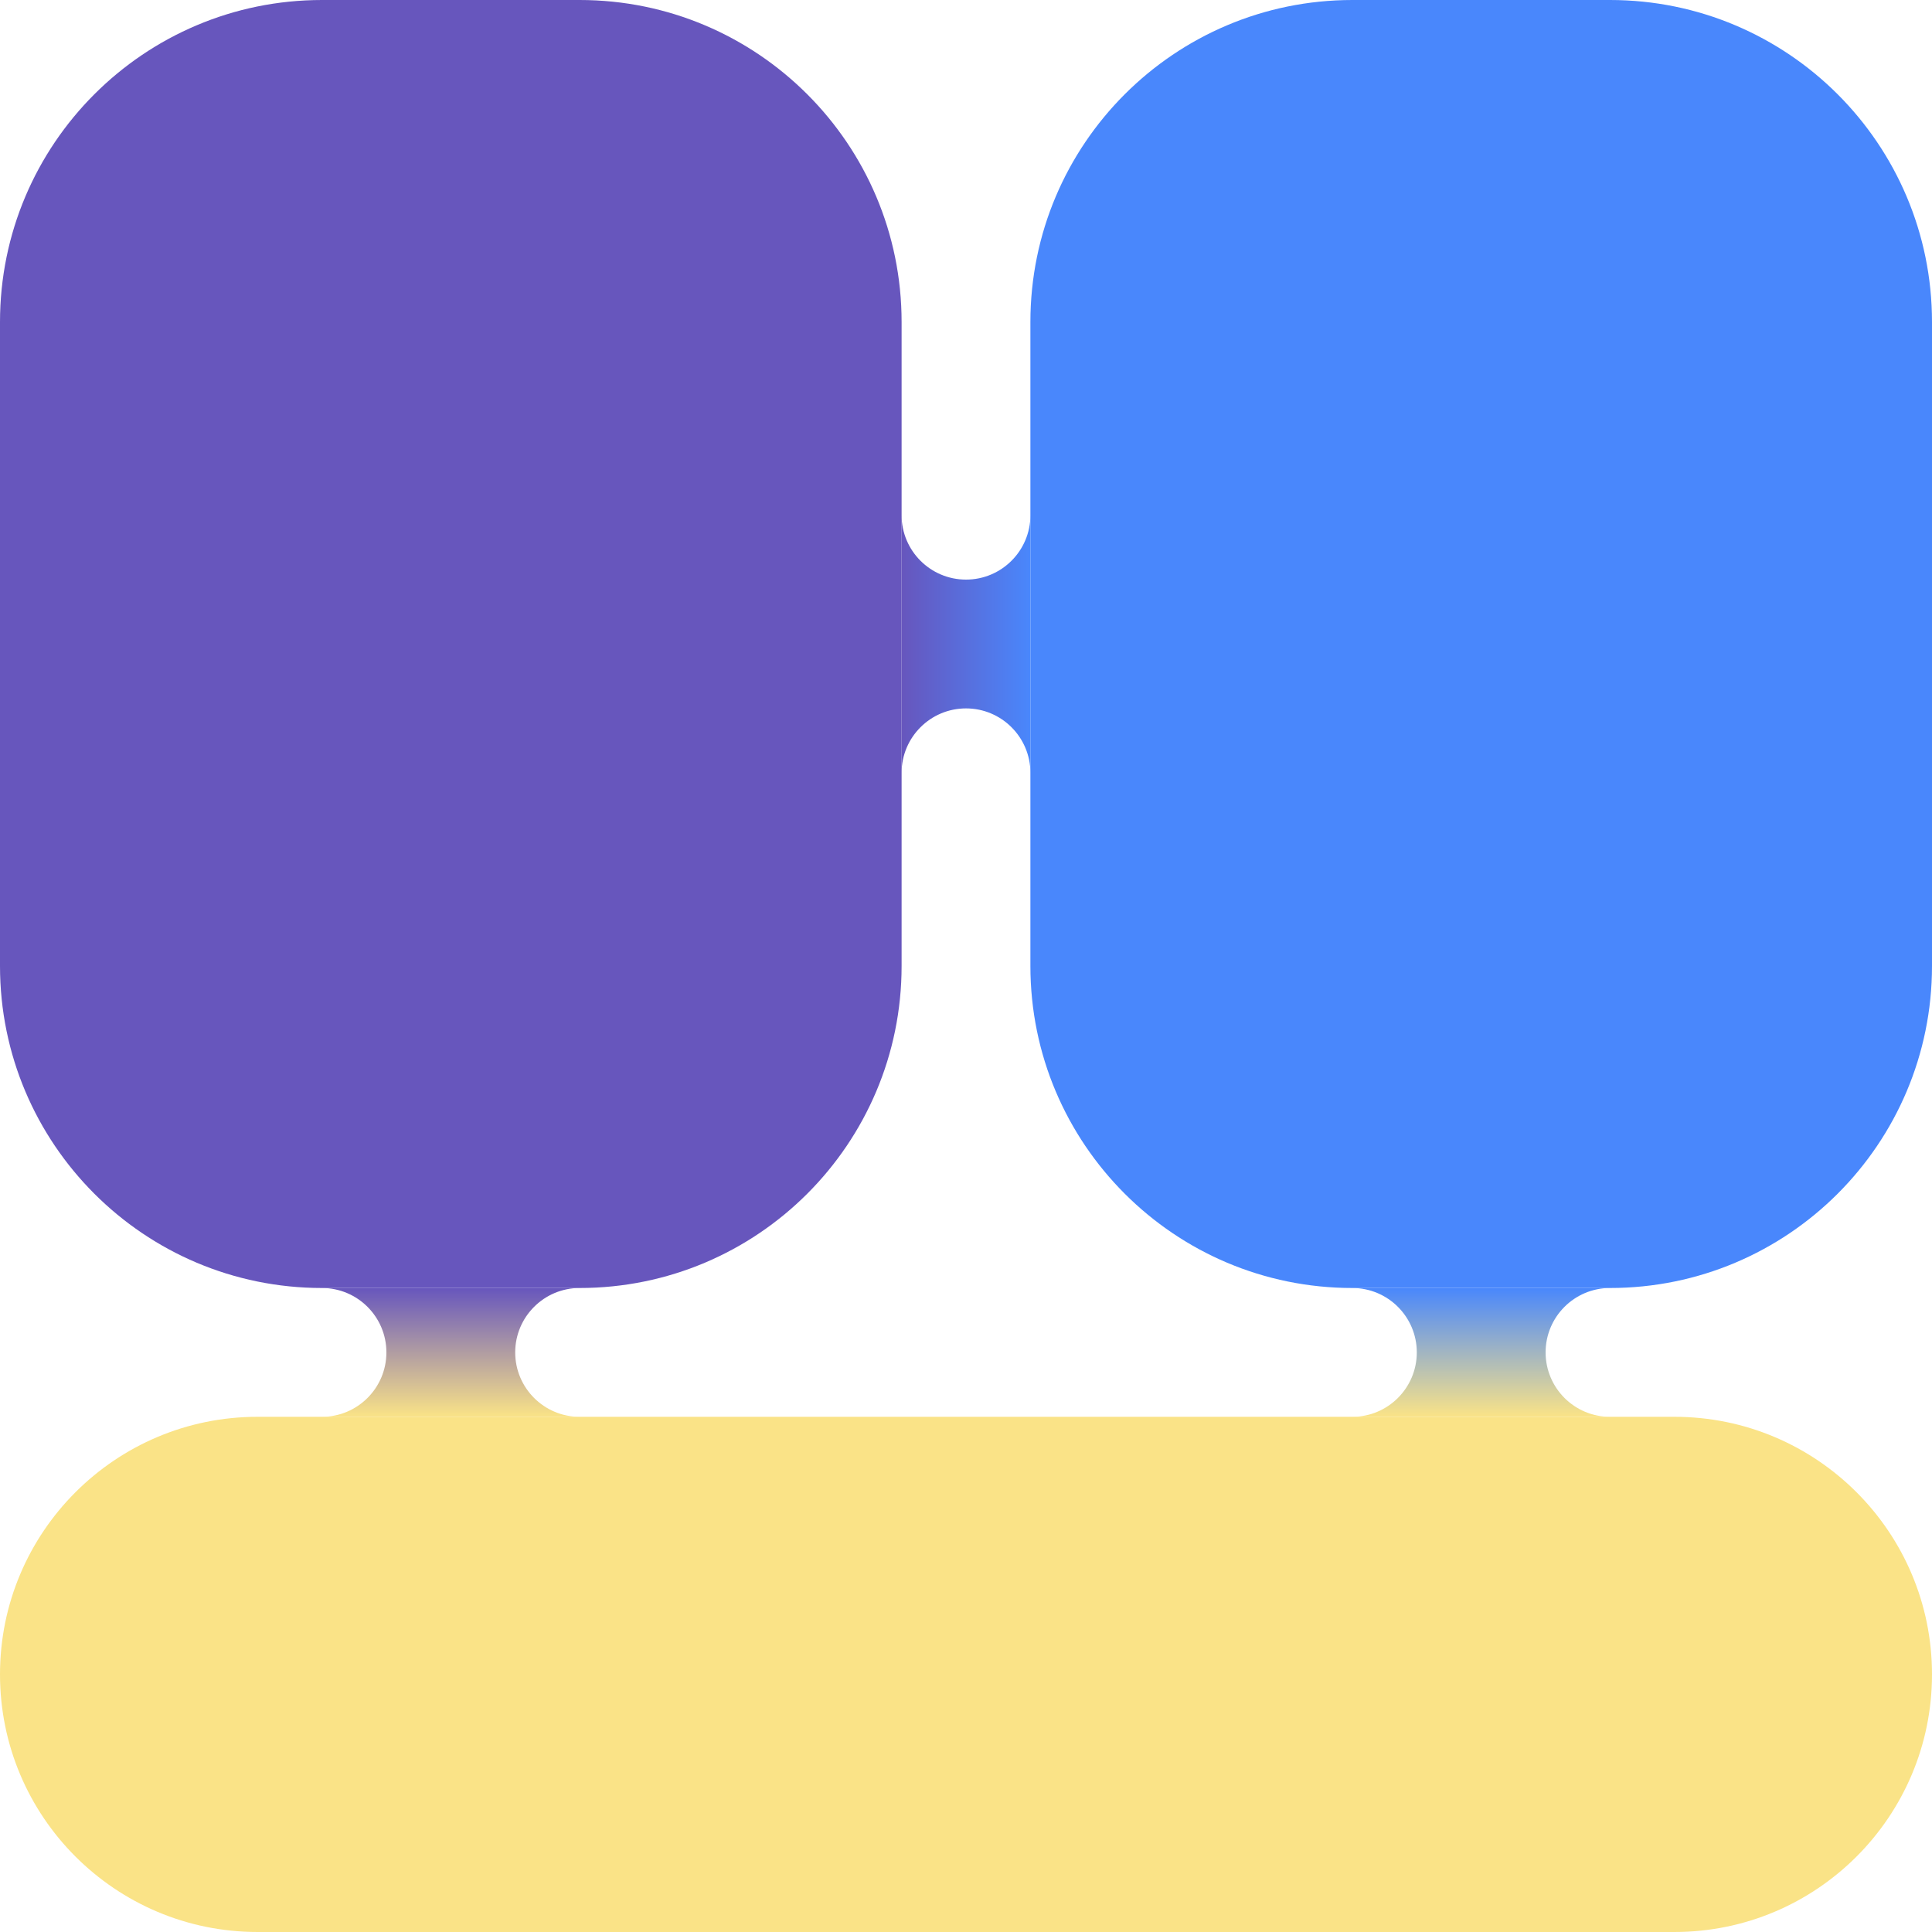
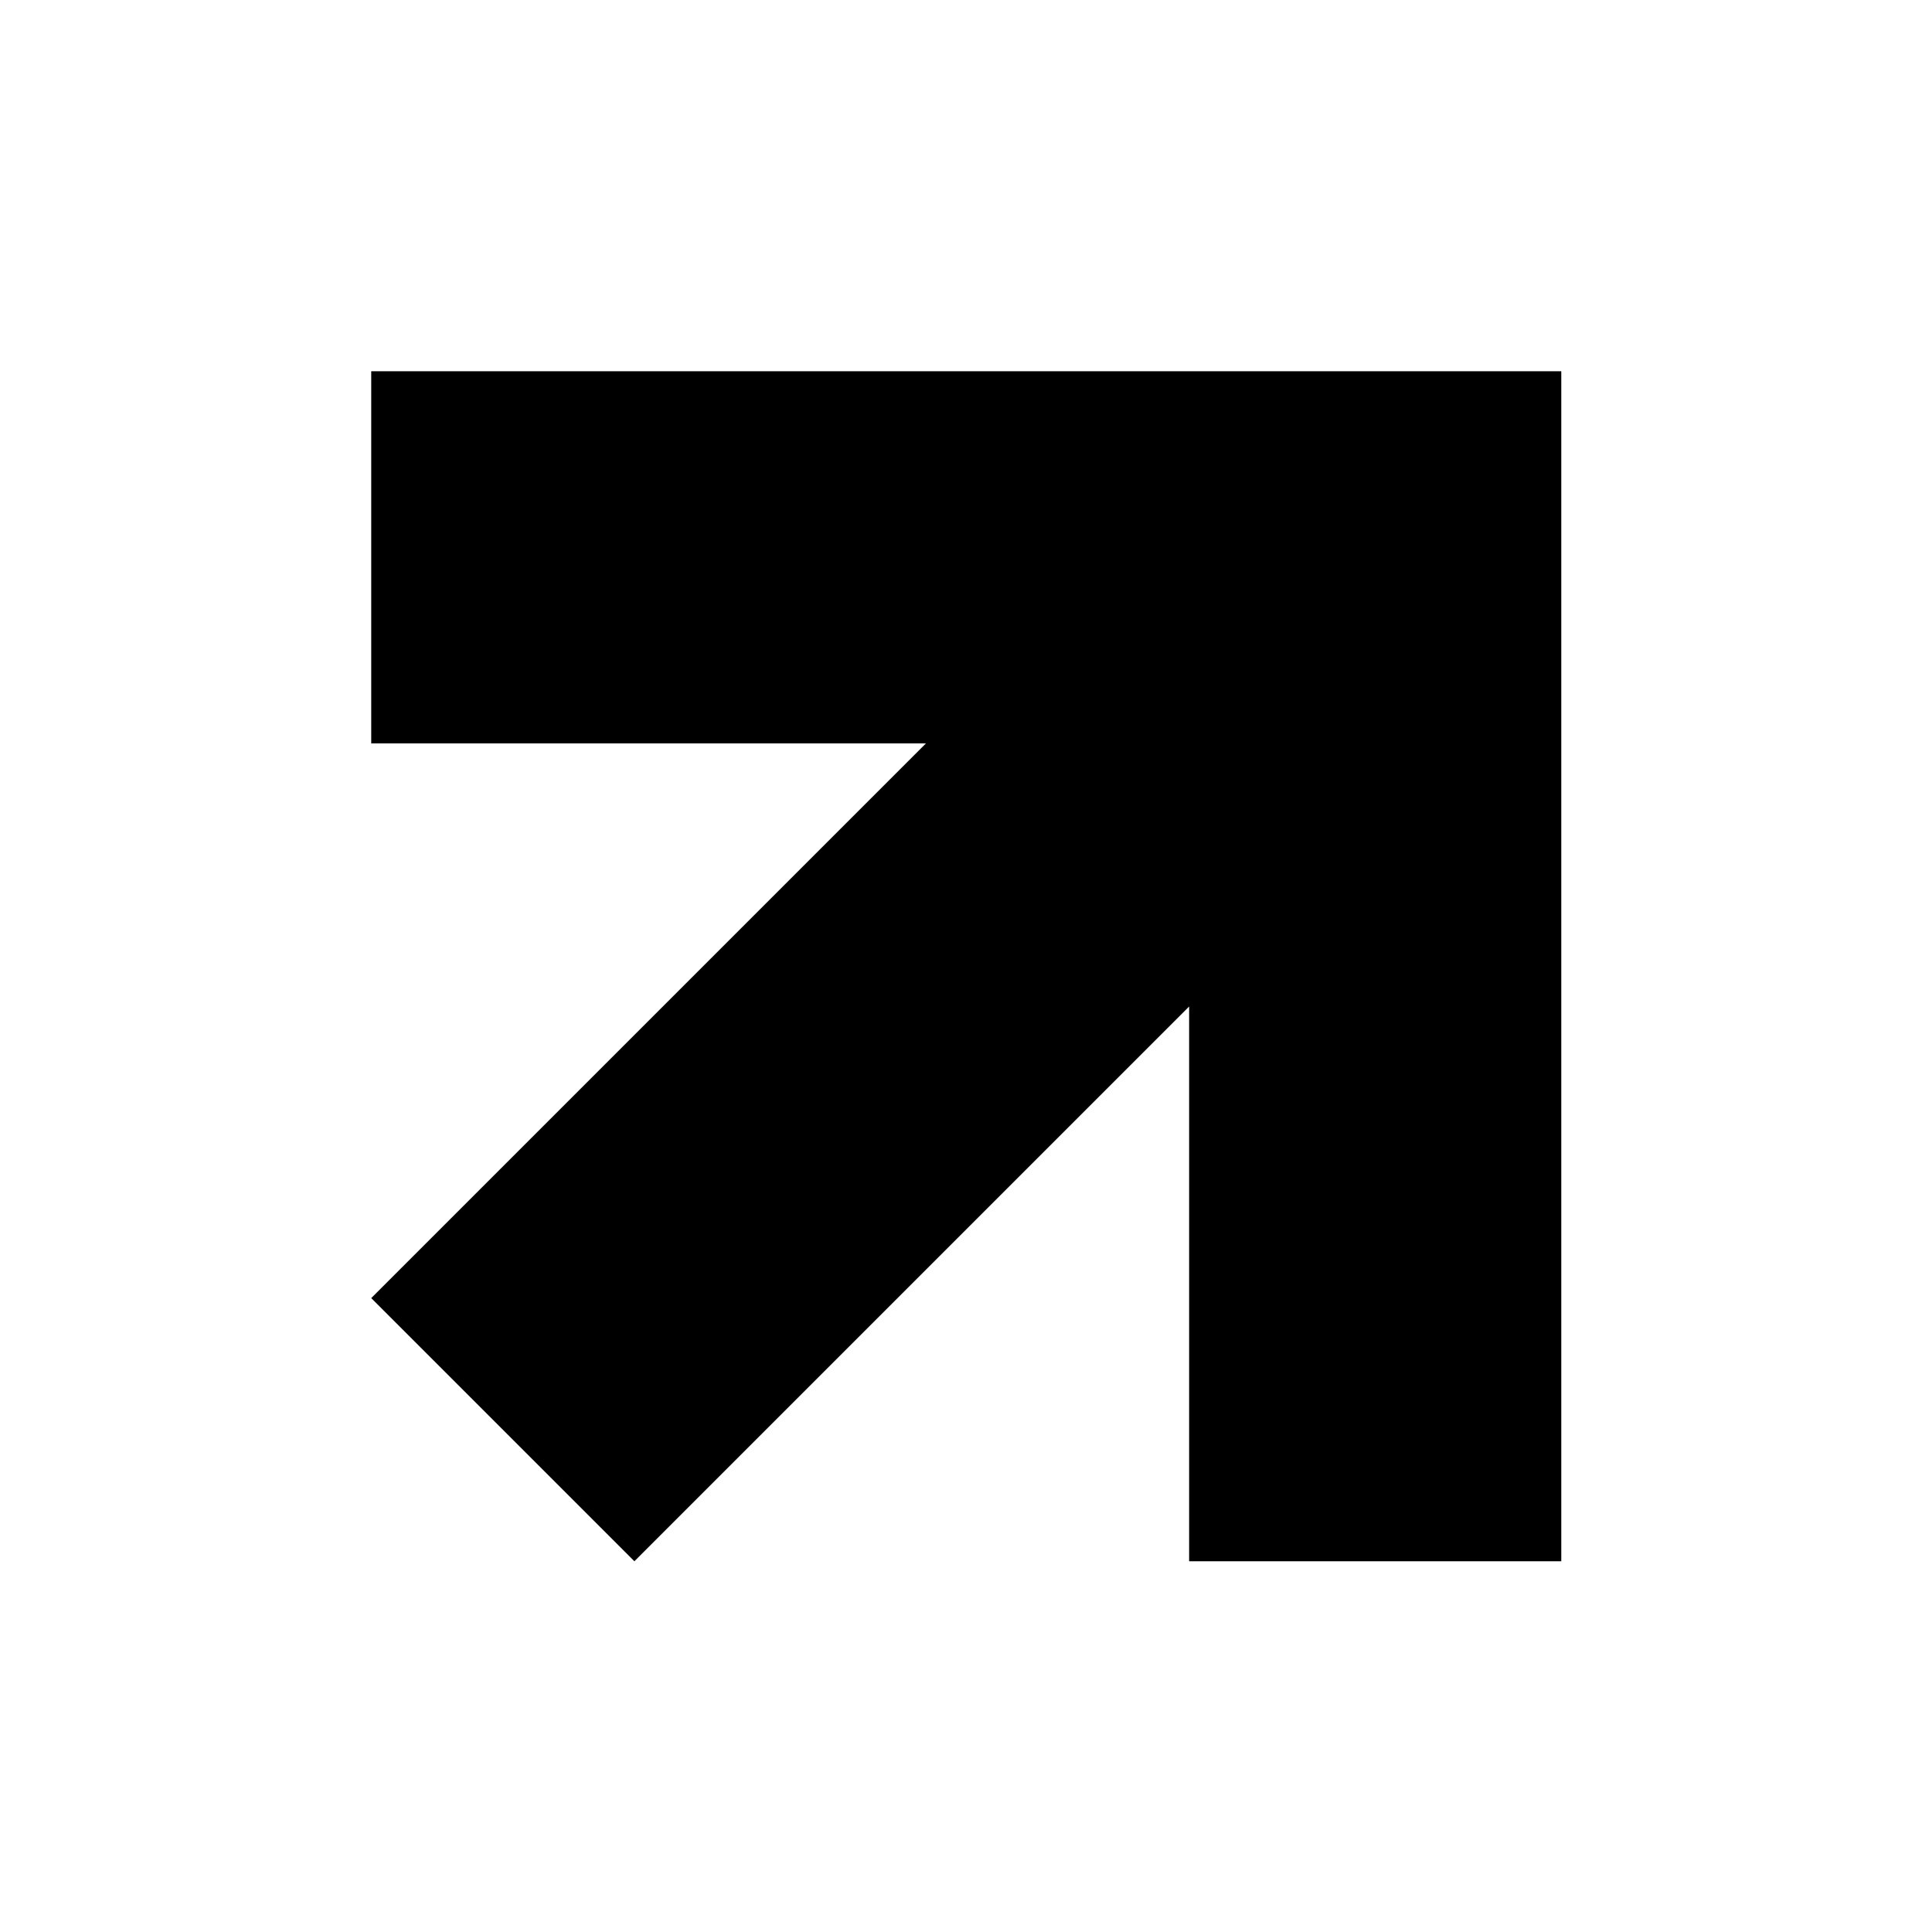
- <svg xmlns="http://www.w3.org/2000/svg" width="30" height="30" viewBox="0 0 30 30" fill="none">
-   <rect width="14" height="20" rx="5" fill="#6756BD" />
-   <rect x="16" width="14" height="20" rx="5" fill="#4987FC" />
-   <rect y="22" width="30" height="8" rx="4" fill="#FAE387" />
-   <path fill-rule="evenodd" clip-rule="evenodd" d="M5 22C5.552 22 6 21.552 6 21C6 20.448 5.552 20 5 20H9C8.448 20 8 20.448 8 21C8 21.552 8.448 22 9 22H5Z" fill="url(#paint0_linear_513_709)" />
-   <path fill-rule="evenodd" clip-rule="evenodd" d="M21 22C21.552 22 22 21.552 22 21C22 20.448 21.552 20 21 20H25C24.448 20 24 20.448 24 21C24 21.552 24.448 22 25 22H21Z" fill="url(#paint1_linear_513_709)" />
-   <path fill-rule="evenodd" clip-rule="evenodd" d="M14 8C14 8.552 14.448 9 15 9C15.552 9 16 8.552 16 8L16 12C16 11.448 15.552 11 15 11C14.448 11 14 11.448 14 12L14 8Z" fill="url(#paint2_linear_513_709)" />
+ <svg xmlns="http://www.w3.org/2000/svg" width="500" zoomAndPan="magnify" viewBox="0 0 375 375" height="500" preserveAspectRatio="xMidYMid meet" version="1.0">
  <defs>
-     <linearGradient id="paint0_linear_513_709" x1="7" y1="20" x2="7" y2="22" gradientUnits="userSpaceOnUse">
-       <stop stop-color="#6756BD" />
-       <stop offset="1" stop-color="#FAE387" />
-     </linearGradient>
-     <linearGradient id="paint1_linear_513_709" x1="23" y1="20" x2="23" y2="22" gradientUnits="userSpaceOnUse">
-       <stop stop-color="#4987FC" />
-       <stop offset="1" stop-color="#FAE387" />
-     </linearGradient>
-     <linearGradient id="paint2_linear_513_709" x1="16" y1="10" x2="14" y2="10" gradientUnits="userSpaceOnUse">
-       <stop stop-color="#4987FC" />
-       <stop offset="1" stop-color="#6756BD" />
-     </linearGradient>
+     <clipPath id="07611cd1fb">
+       <path d="M 72.055 72.055 L 303.055 72.055 L 303.055 303.055 L 72.055 303.055 Z M 72.055 72.055 " clip-rule="nonzero" />
+     </clipPath>
  </defs>
+   <g clip-path="url(#07611cd1fb)">
+     <path fill="#000000" d="M 303.043 72.055 L 303.043 303.039 L 230.809 303.039 L 230.809 195.363 L 123.133 303.039 L 72.055 251.961 L 179.73 144.289 L 72.055 144.289 L 72.055 72.055 Z M 303.043 72.055 " fill-opacity="1" fill-rule="nonzero" />
+   </g>
</svg>
